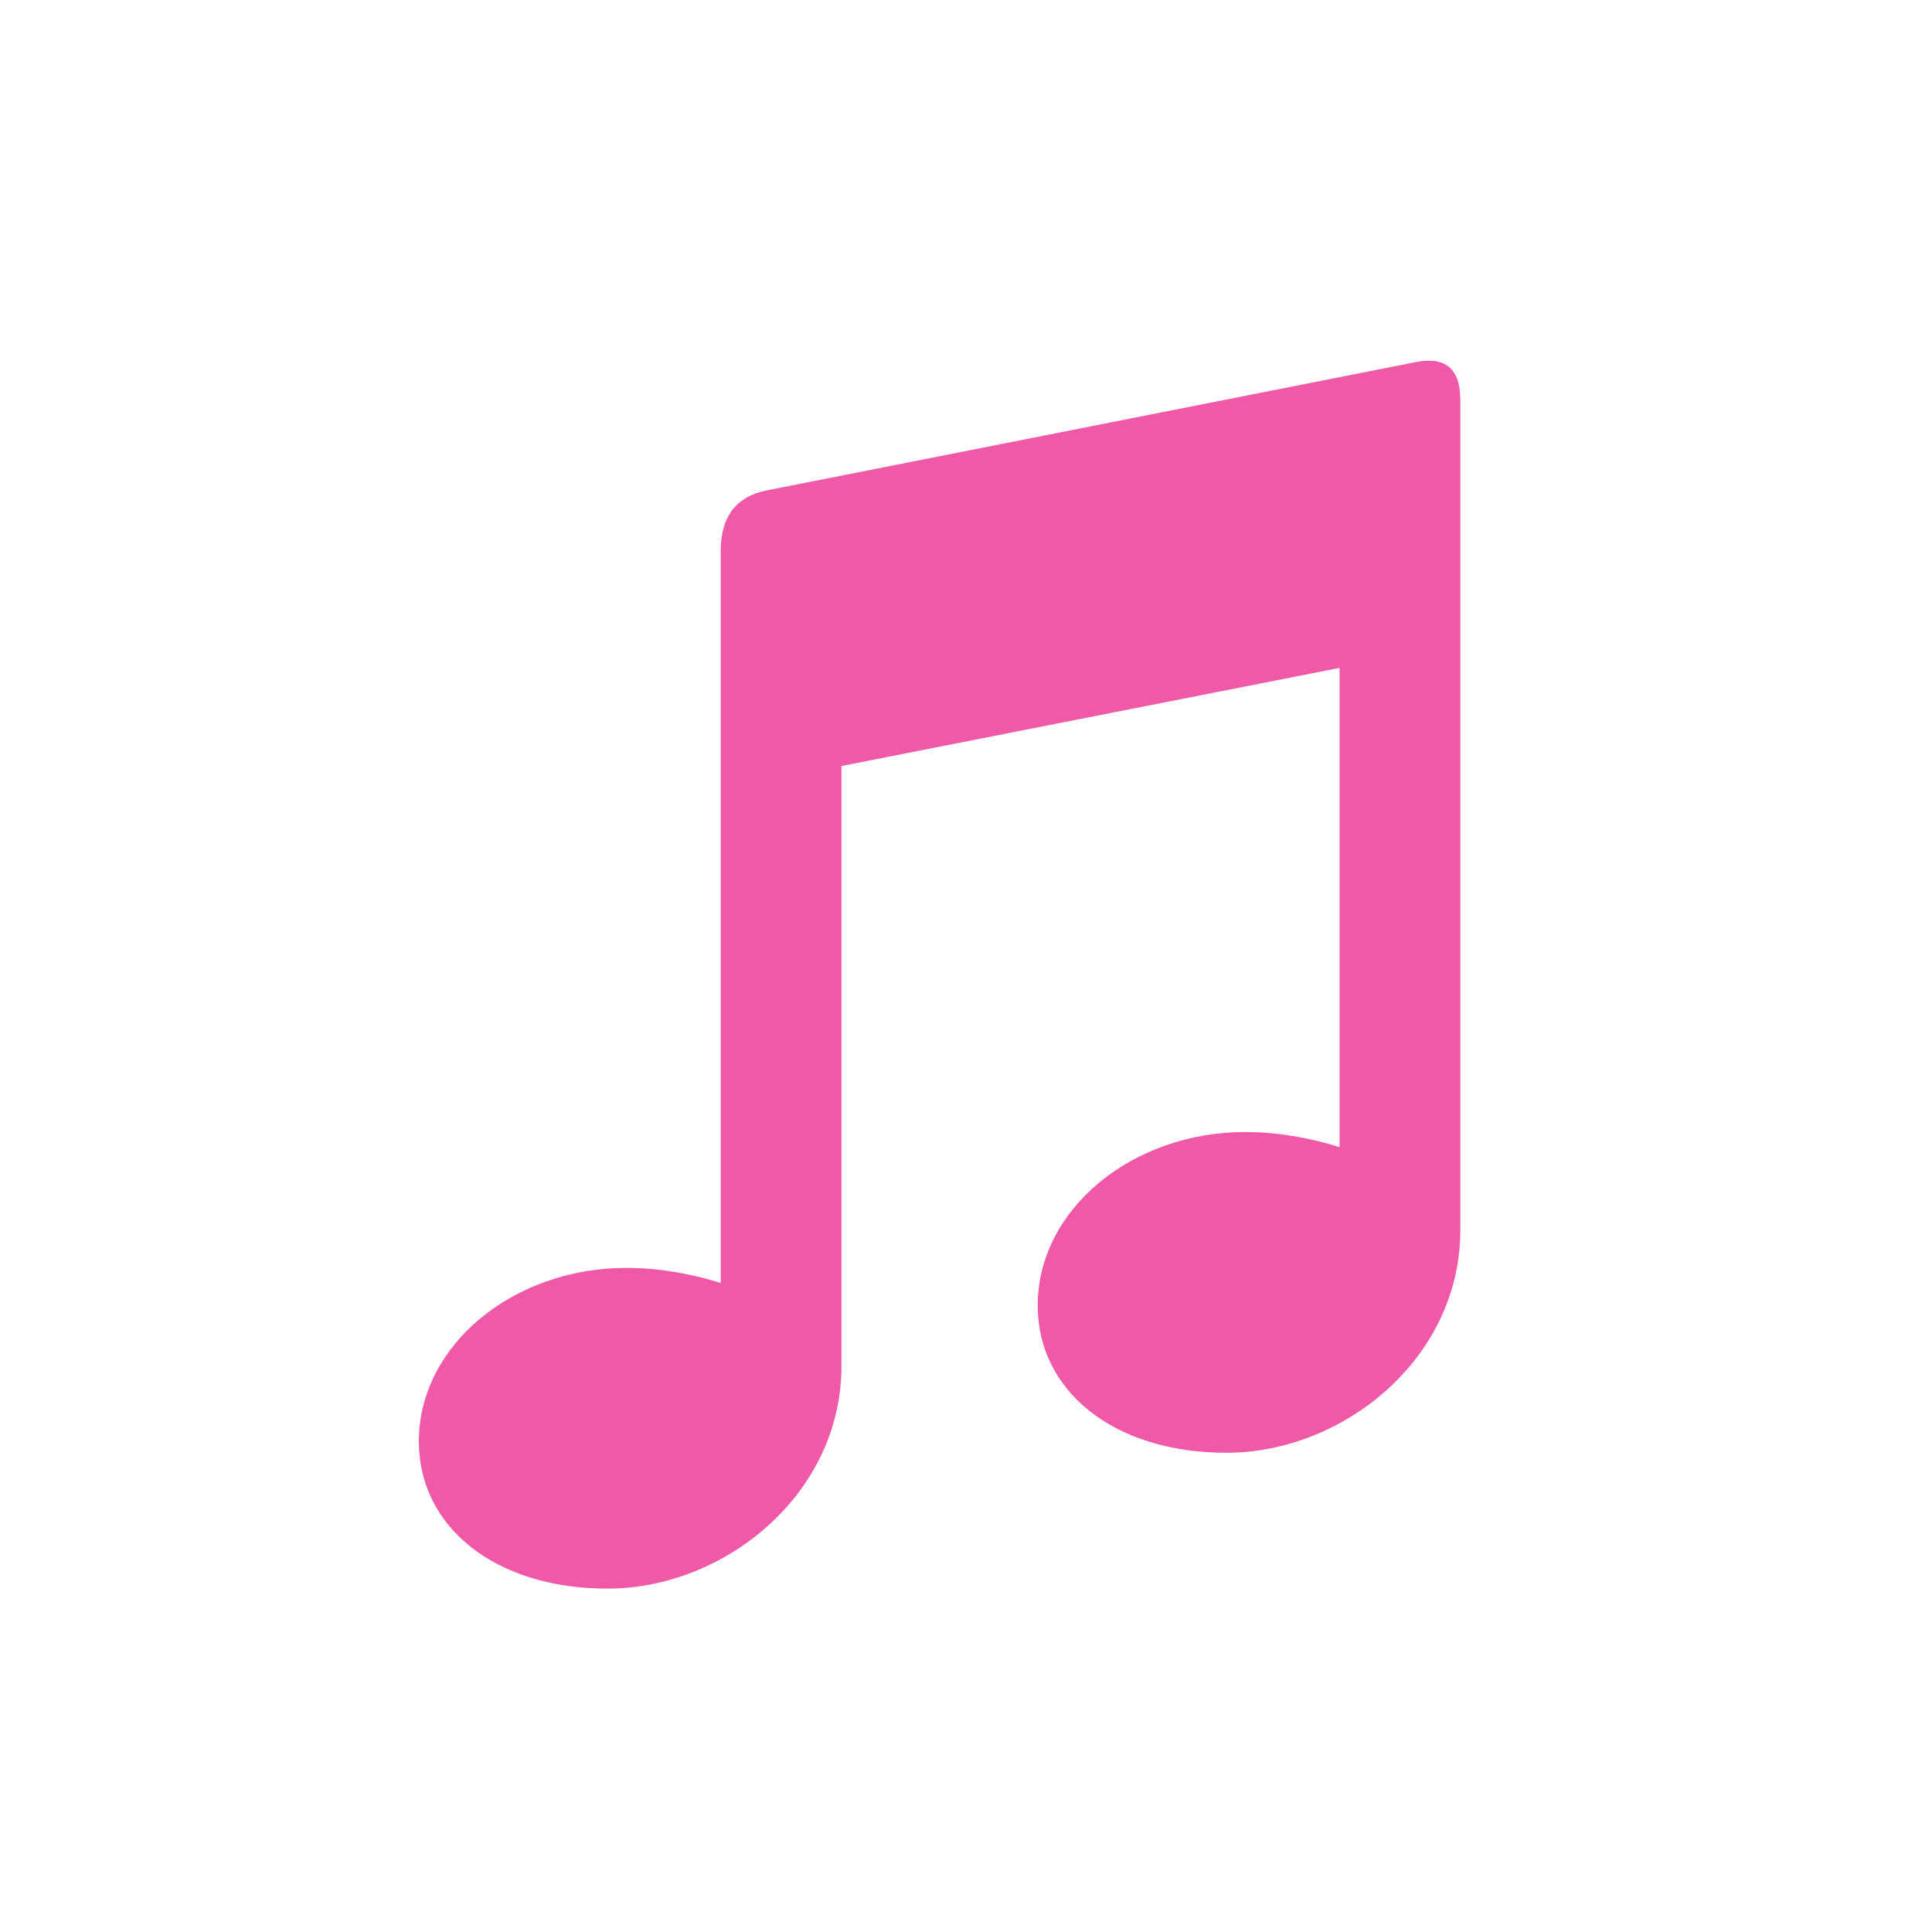
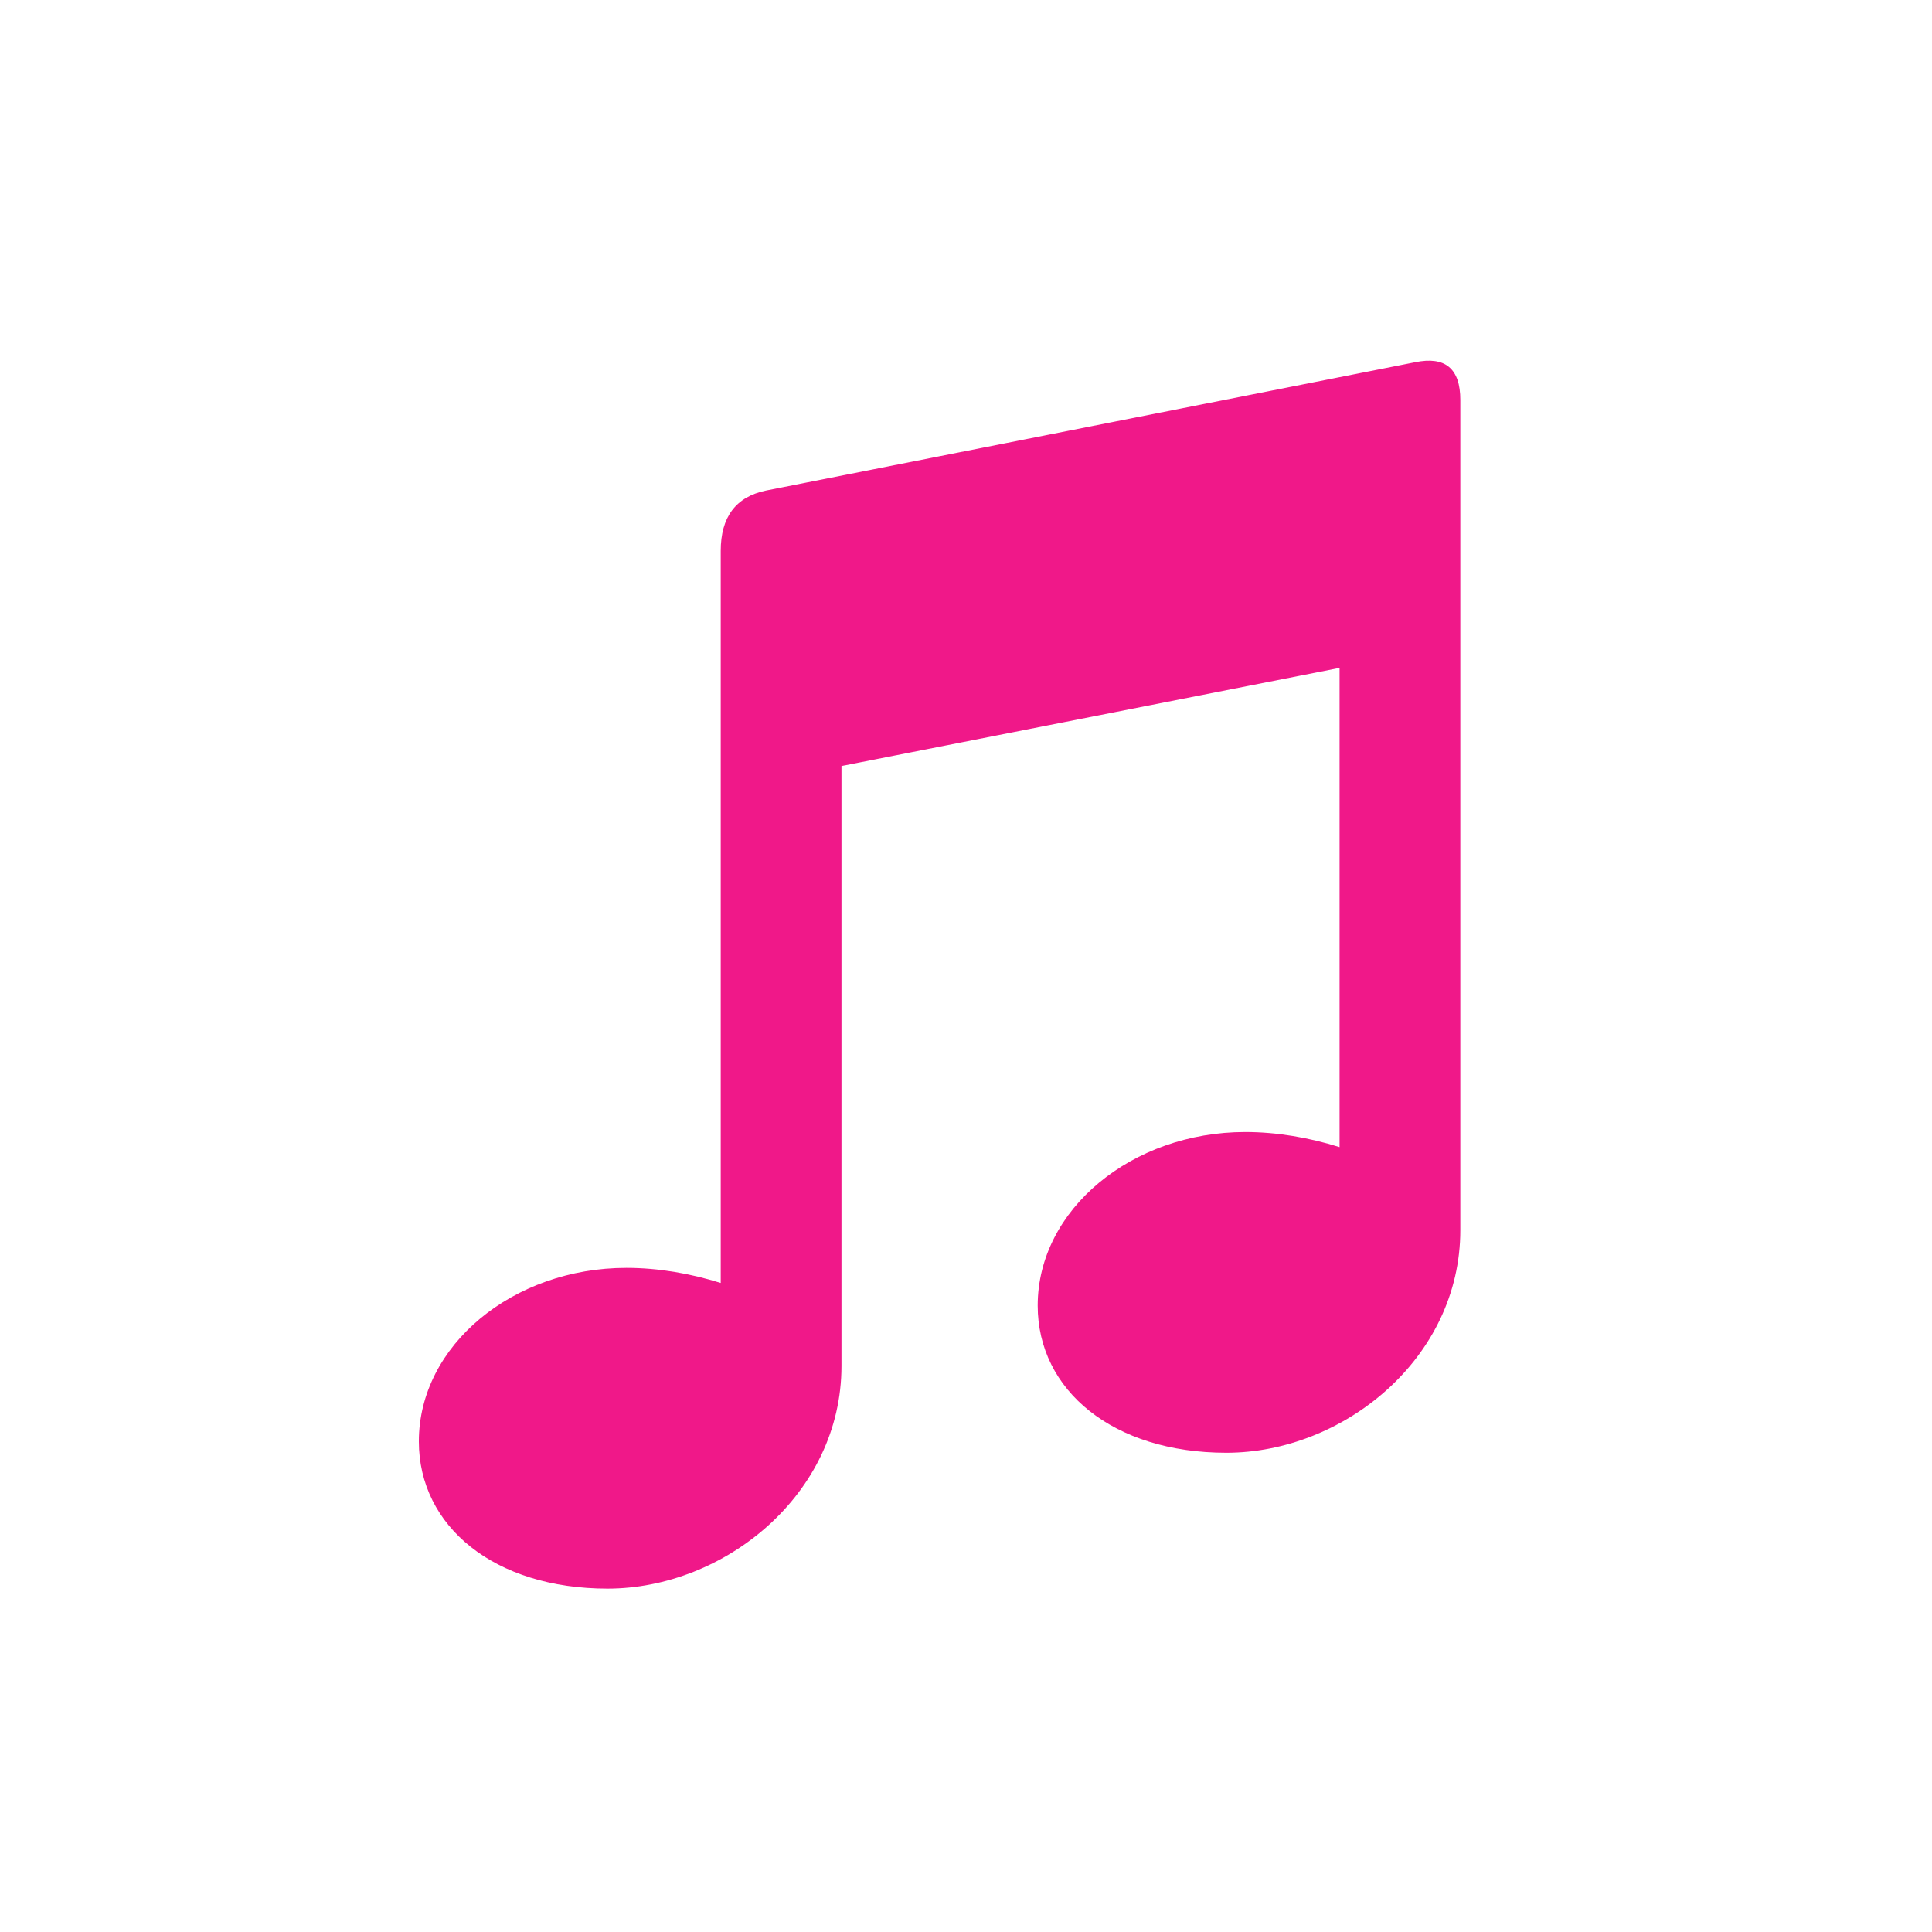
<svg xmlns="http://www.w3.org/2000/svg" width="1024" height="1024" viewBox="0 0 1024 1024">
-   <path d="M 406 260 L 750 192 Q 774 187 774 212 V 652 C 774 720 712 770 650 770 C 590 770 550 737 550 692 C 550 641 600 600 660 600 C 677 600 694 603 710 608 V 354 L 446 406 V 724 C 446 792 384 842 322 842 C 262 842 222 809 222 764 C 222 713 272 672 332 672 C 349 672 366 675 382 680 V 292 Q 382 265 406 260 Z" fill="#F059A8" />
+   <path d="M 406 260 L 750 192 Q 774 187 774 212 V 652 C 774 720 712 770 650 770 C 590 770 550 737 550 692 C 550 641 600 600 660 600 C 677 600 694 603 710 608 V 354 L 446 406 V 724 C 446 792 384 842 322 842 C 262 842 222 809 222 764 C 222 713 272 672 332 672 C 349 672 366 675 382 680 V 292 Q 382 265 406 260 Z" fill="#F01889" />
</svg>
